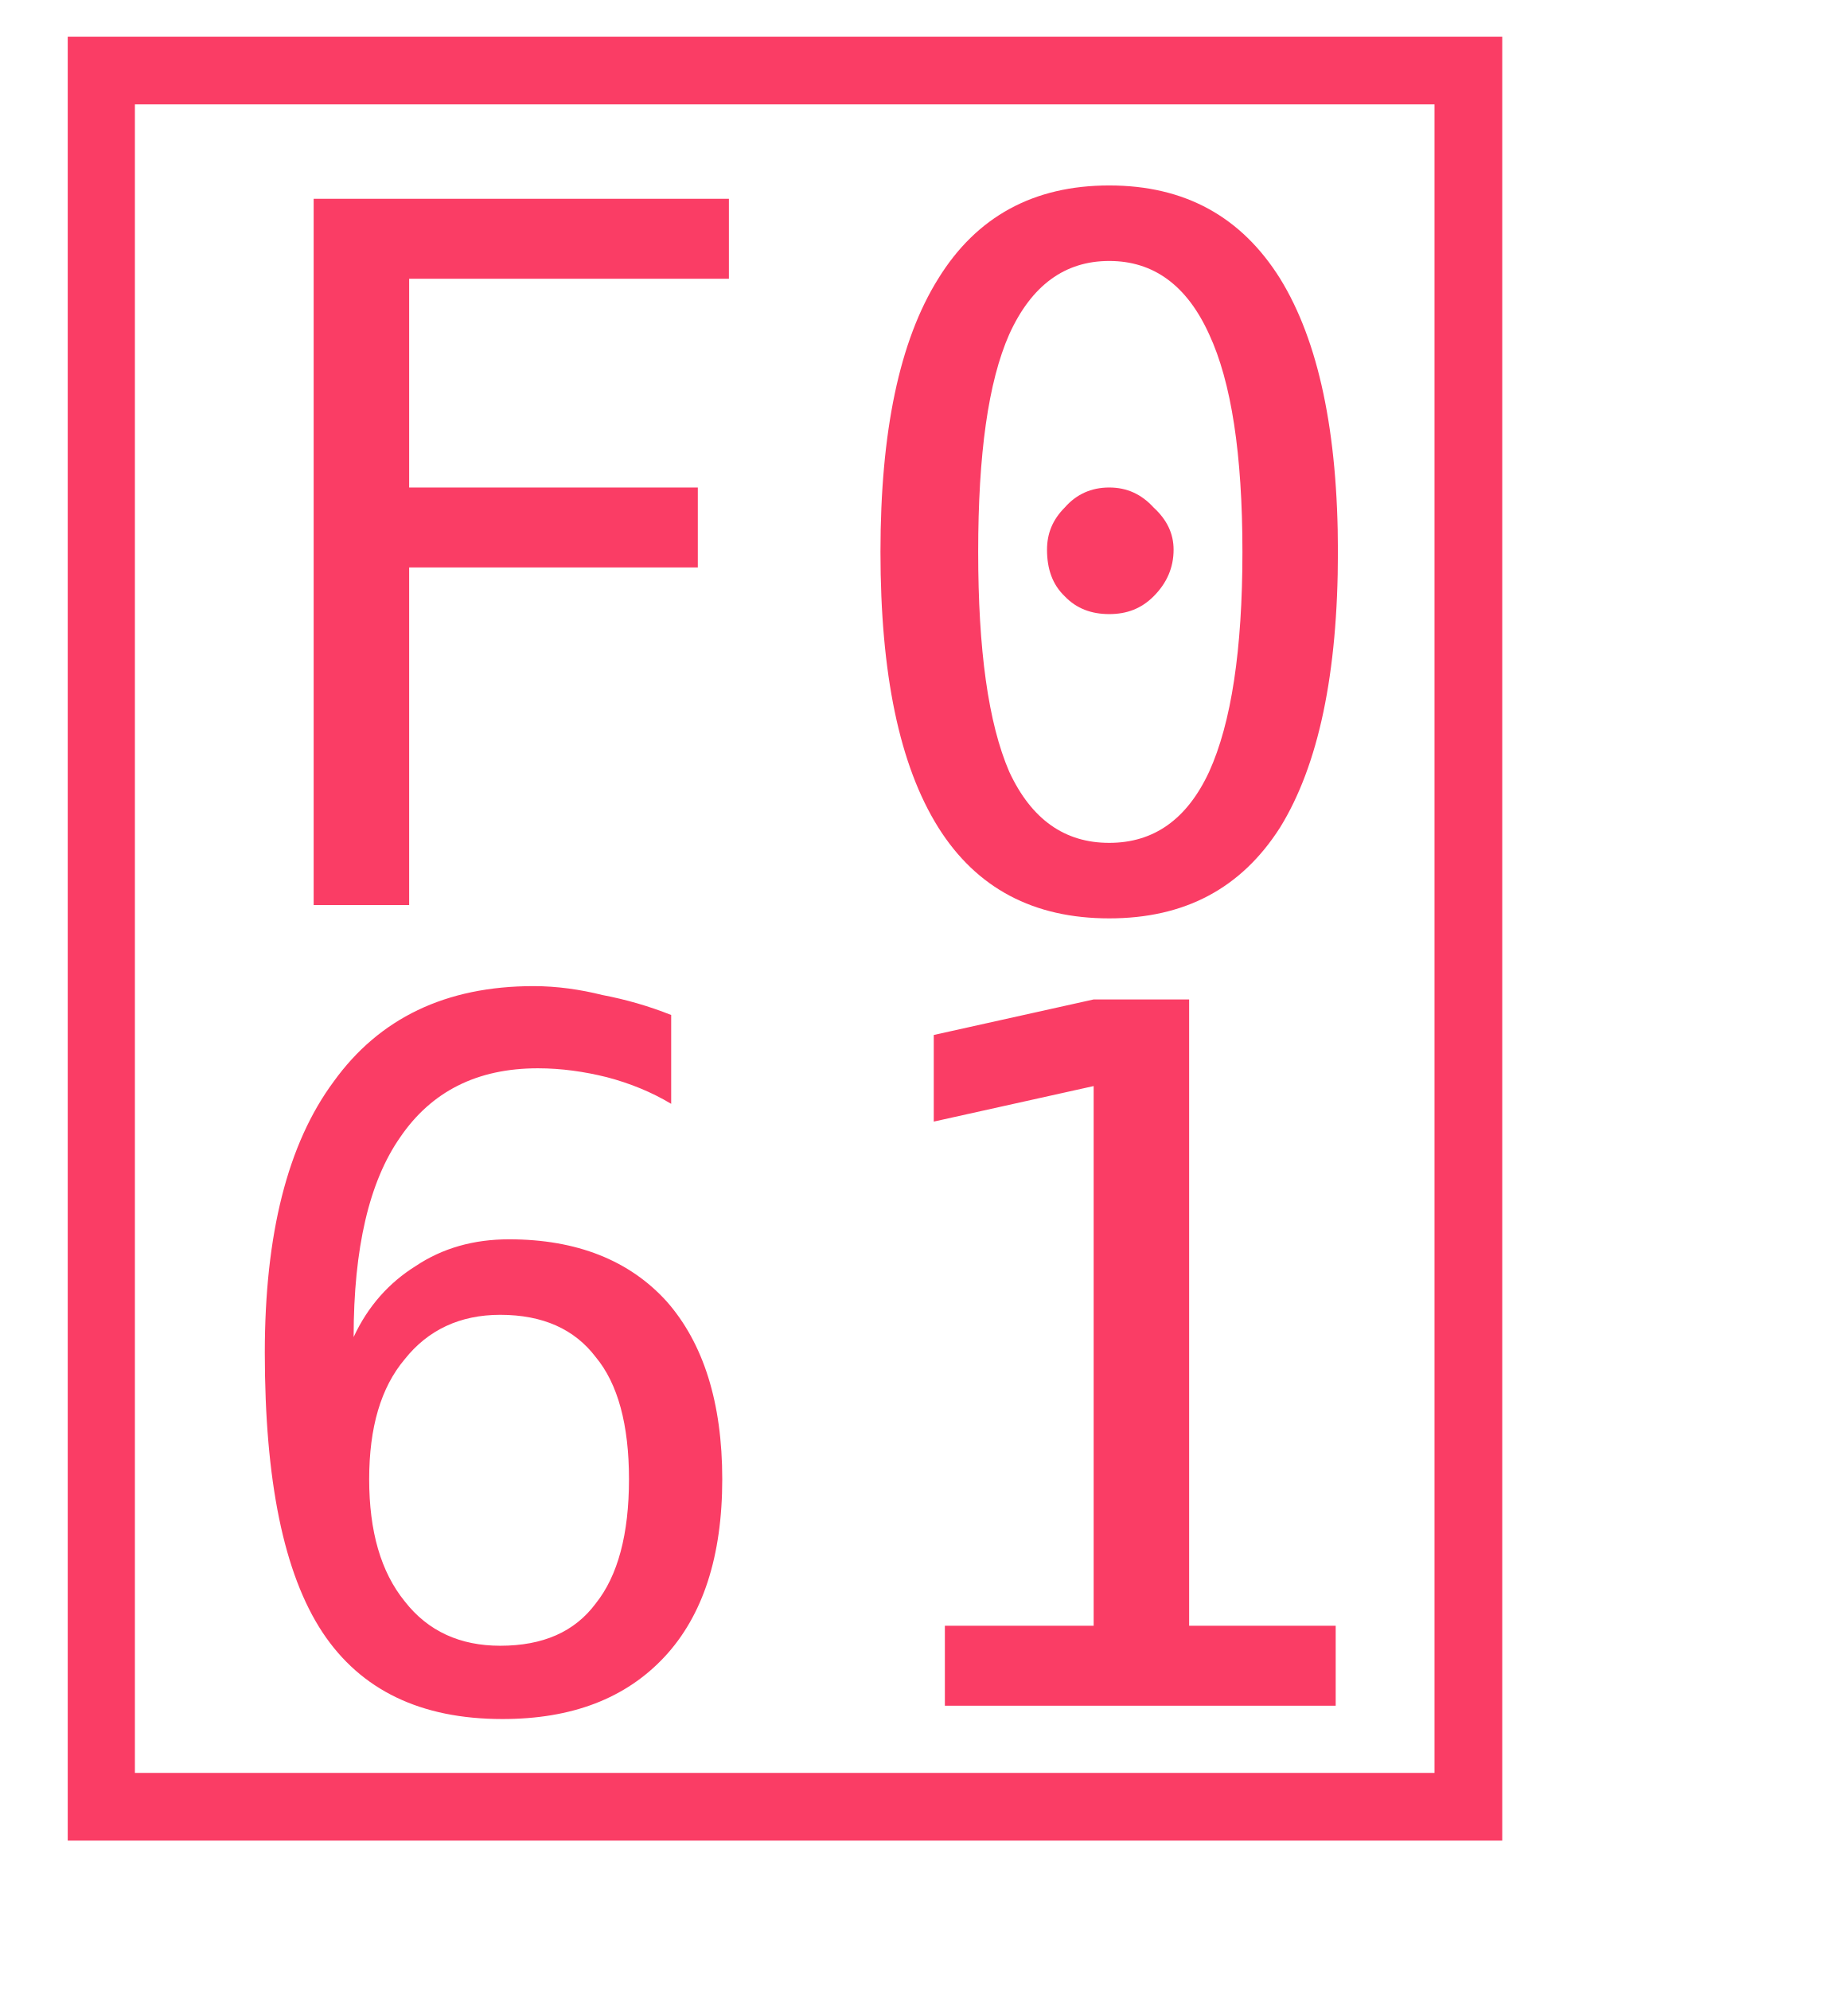
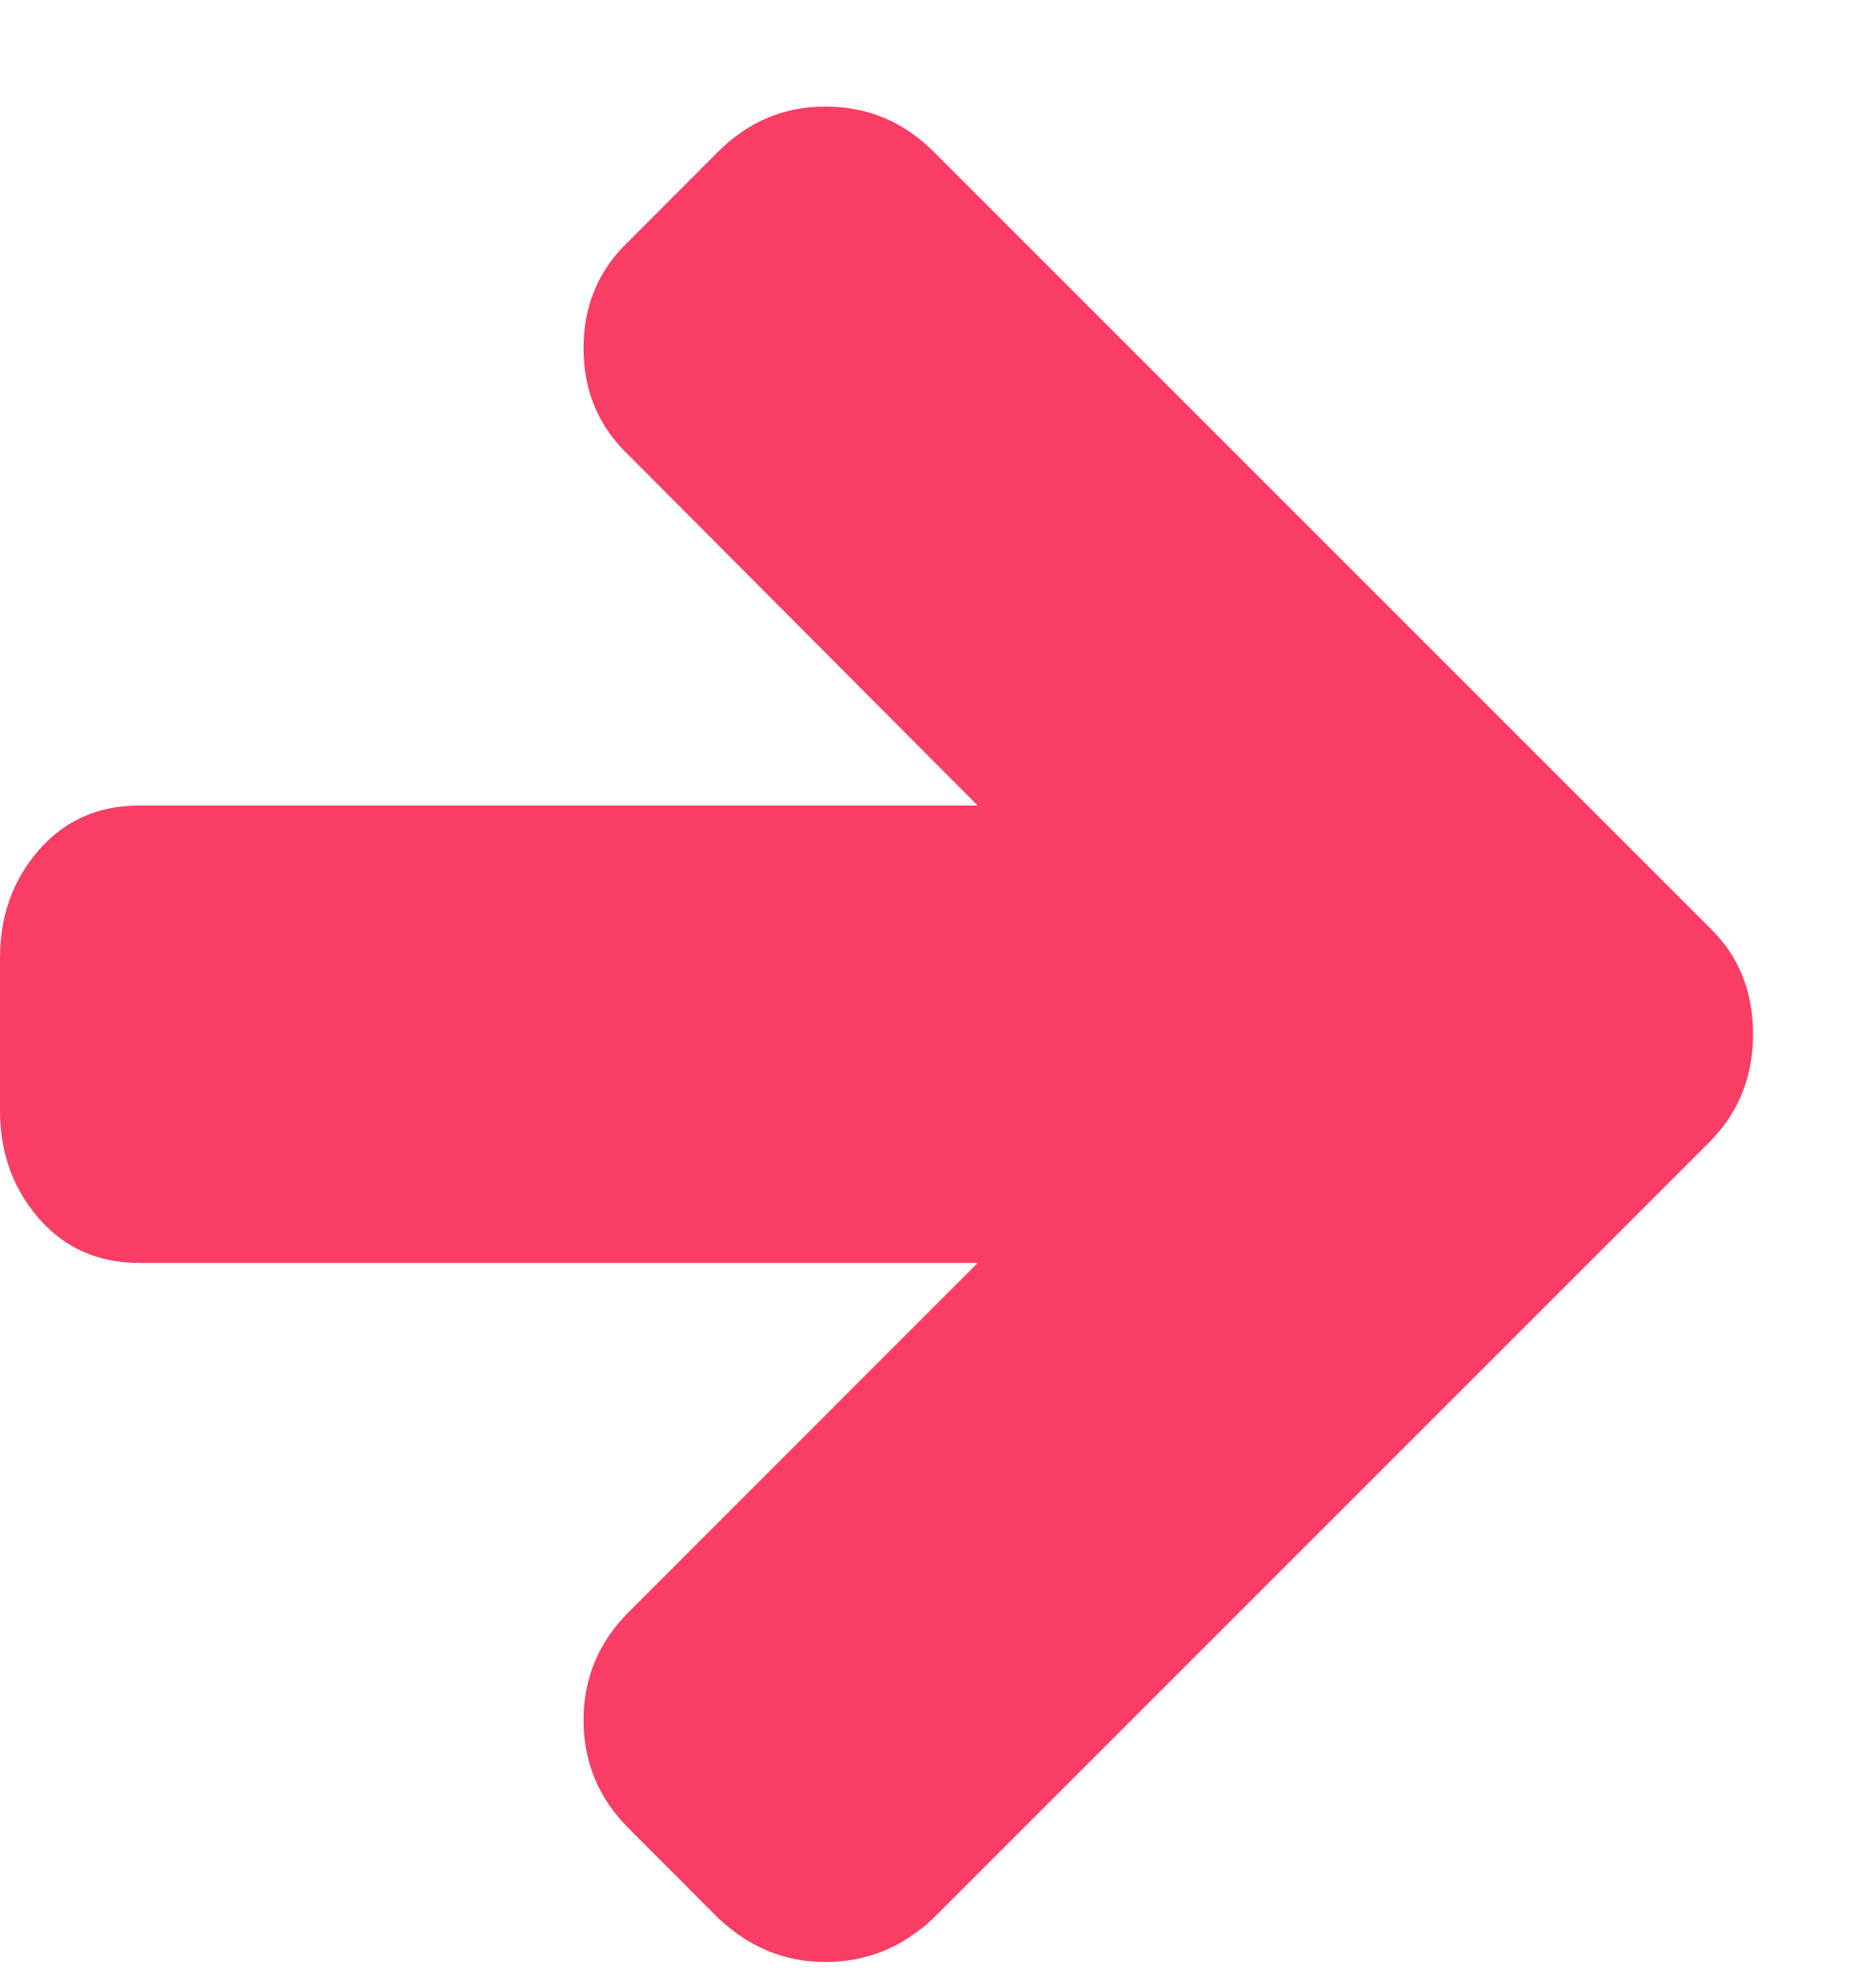
- <svg xmlns="http://www.w3.org/2000/svg" width="13px" height="14px" viewBox="0 0 13 14" version="1.1">
+ <svg xmlns="http://www.w3.org/2000/svg" width="14px" height="15px" viewBox="0 0 14 15" version="1.1">
  <defs />
-   <g id="Symbols" stroke="none" stroke-width="1" fill="none" fill-rule="evenodd" font-size="15" font-family="FontAwesome" font-weight="normal">
-     <g id="Ikoner-/-Pil-Höger" transform="translate(0, -15)" fill="#FA3D65">
-       <text id="arrow-right---FontAwesome">
-         <tspan x="0" y="27"></tspan>
-       </text>
+   <g id="Symbols" stroke="none" stroke-width="1" fill="none" fill-rule="evenodd">
+     <g id="Ikoner-/-Pil-Höger" transform="translate(0, -2)" fill="#FA3D65">
+       <path d="M13.227,9.804 C13.227,10.127 13.116,10.4 12.895,10.621 L7.045,16.471 C6.811,16.693 6.539,16.804 6.227,16.804 C5.922,16.804 5.652,16.693 5.418,16.471 L4.745,15.797 C4.517,15.57 4.403,15.297 4.403,14.979 C4.403,14.662 4.517,14.389 4.745,14.162 L7.377,11.529 L1.051,11.529 C0.74,11.529 0.487,11.417 0.292,11.192 C0.097,10.967 0,10.696 0,10.379 L0,9.228 C0,8.911 0.097,8.64 0.292,8.415 C0.487,8.191 0.74,8.078 1.051,8.078 L7.377,8.078 L4.745,5.436 C4.517,5.221 4.403,4.951 4.403,4.628 C4.403,4.304 4.517,4.035 4.745,3.819 L5.418,3.145 C5.646,2.917 5.916,2.804 6.227,2.804 C6.545,2.804 6.817,2.917 7.045,3.145 L12.895,8.995 C13.116,9.205 13.227,9.474 13.227,9.804 Z" id="arrow-right---FontAwesome" />
    </g>
  </g>
</svg>
